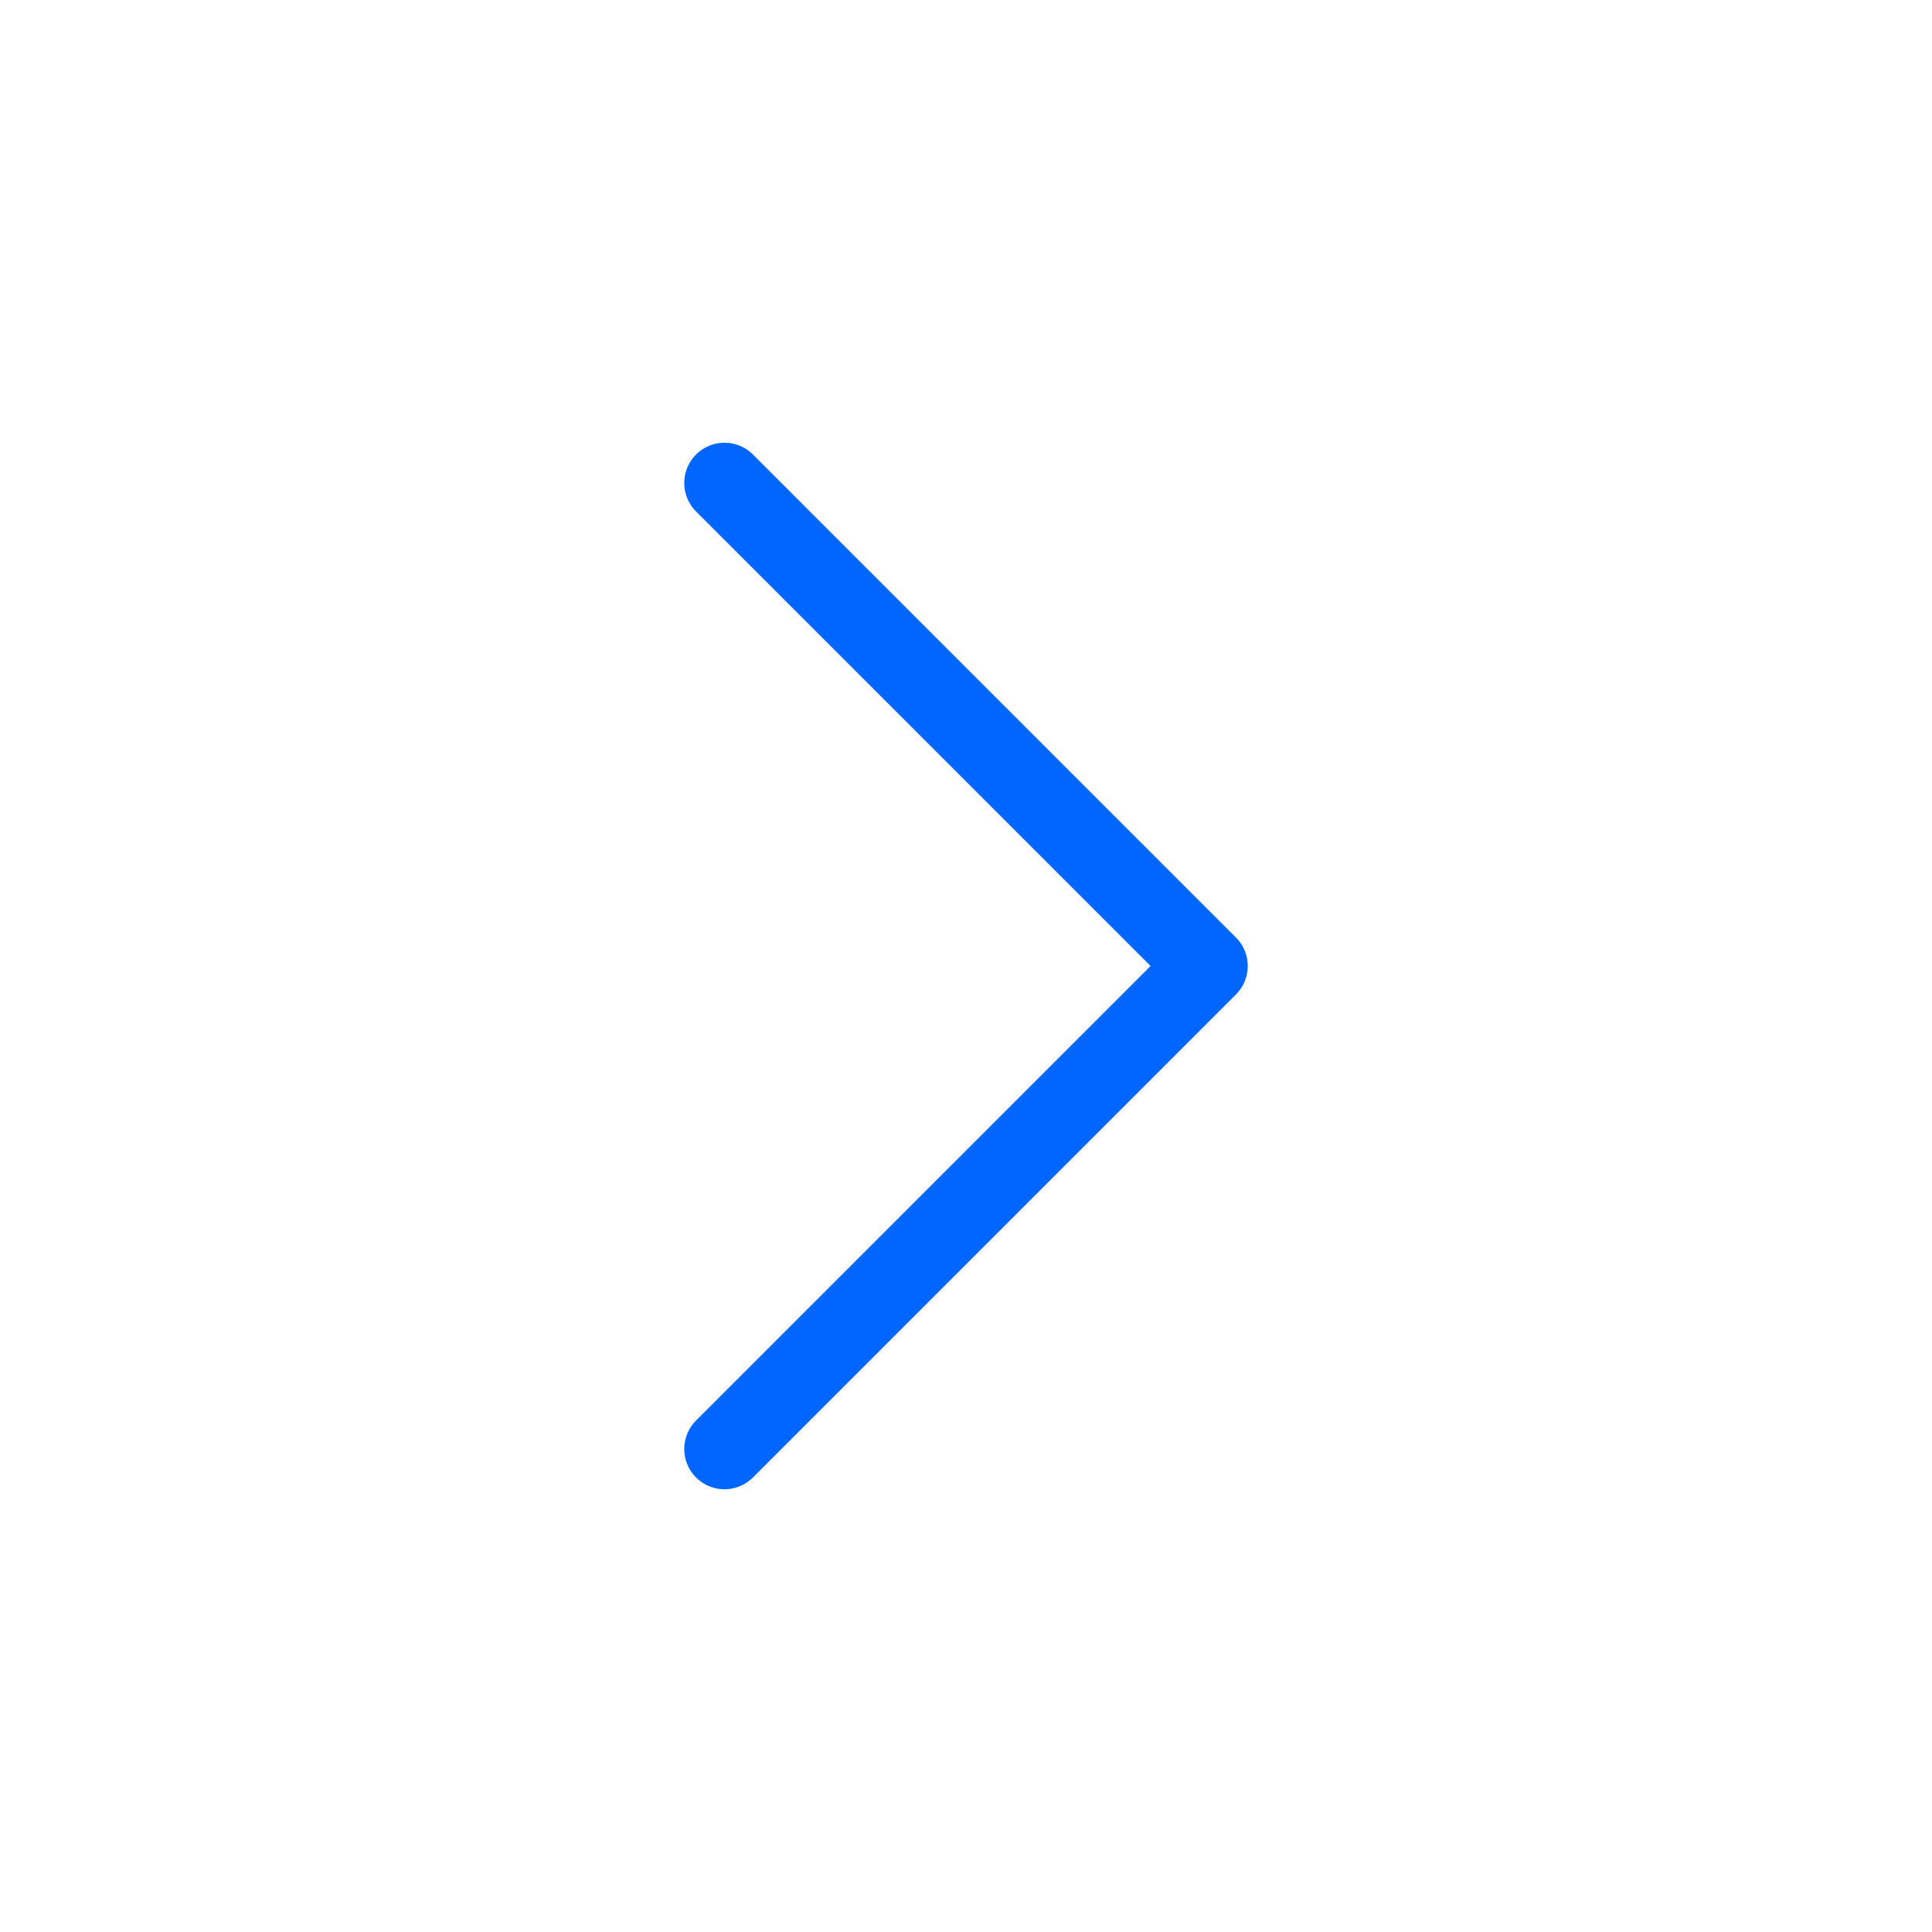
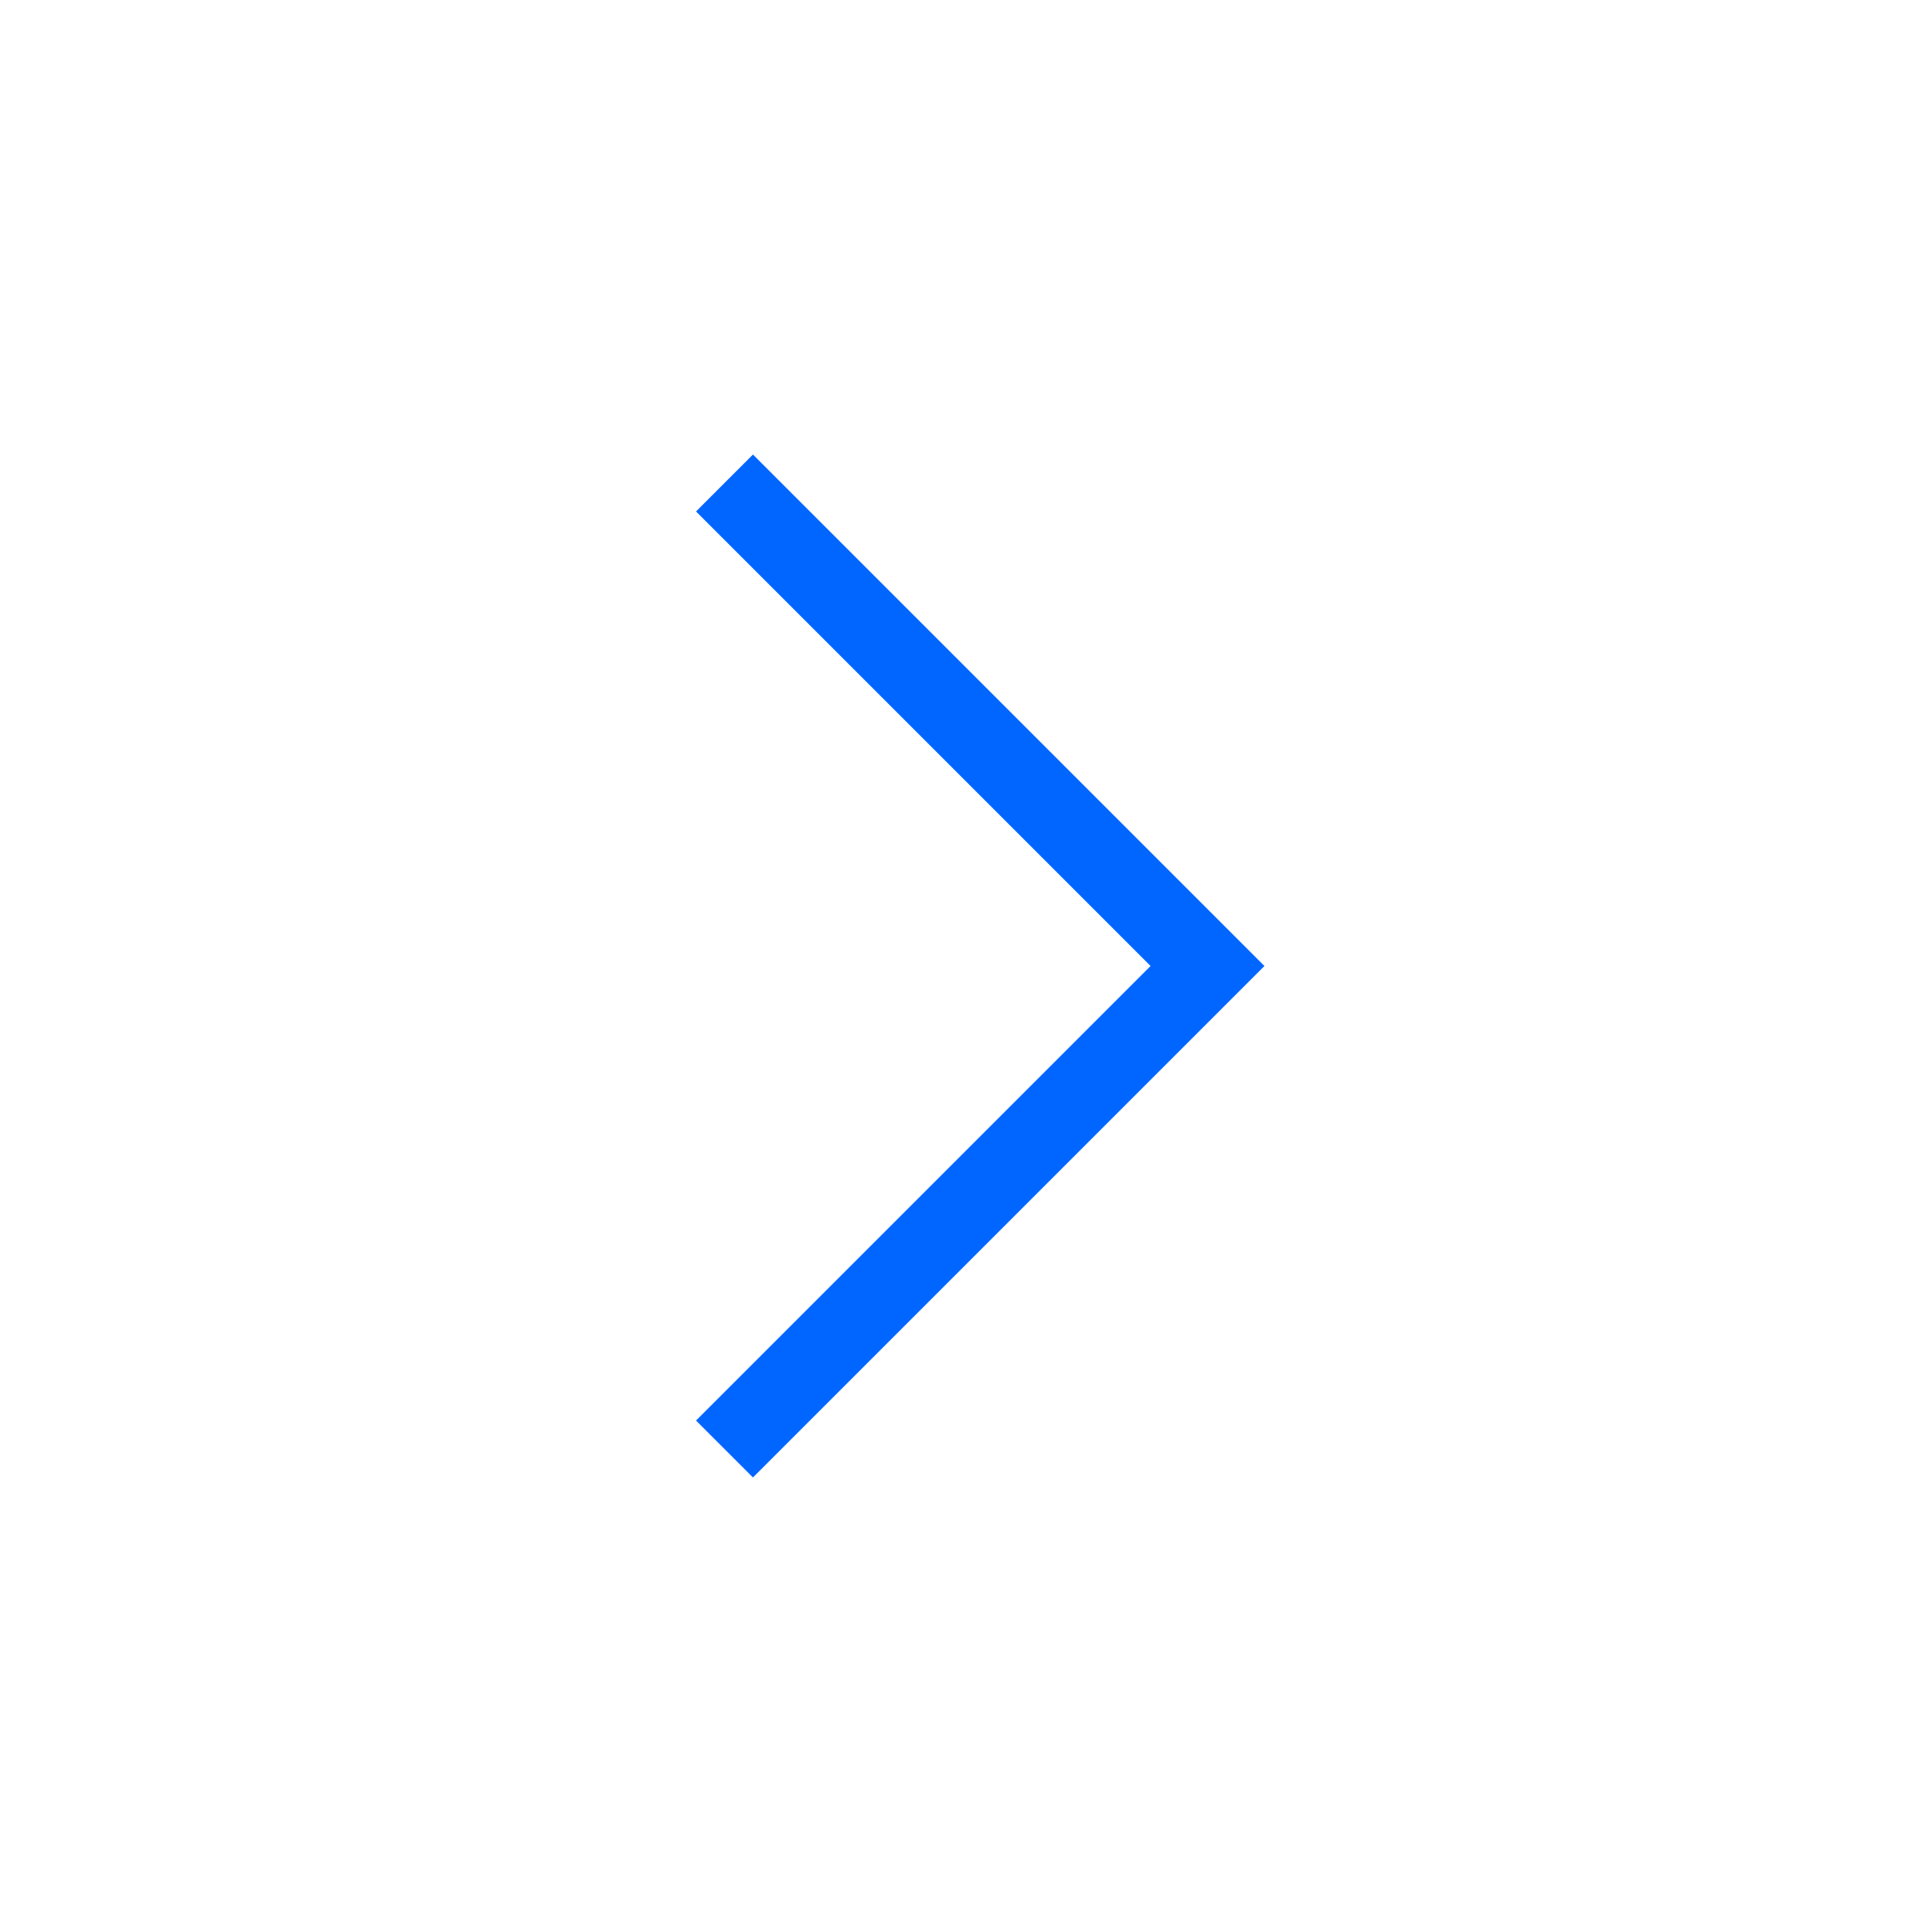
<svg xmlns="http://www.w3.org/2000/svg" width="24" height="24" viewBox="0 0 24 24" fill="none">
-   <path d="M9 18L15 12L9 6" stroke="#0066FF" strokeWidth="2" stroke-linecap="round" stroke-linejoin="round" />
+   <path d="M9 18L15 12L9 6" stroke="#0066FF" strokeWidth="2" strokeLinecap="round" strokeLinejoin="round" />
</svg>
